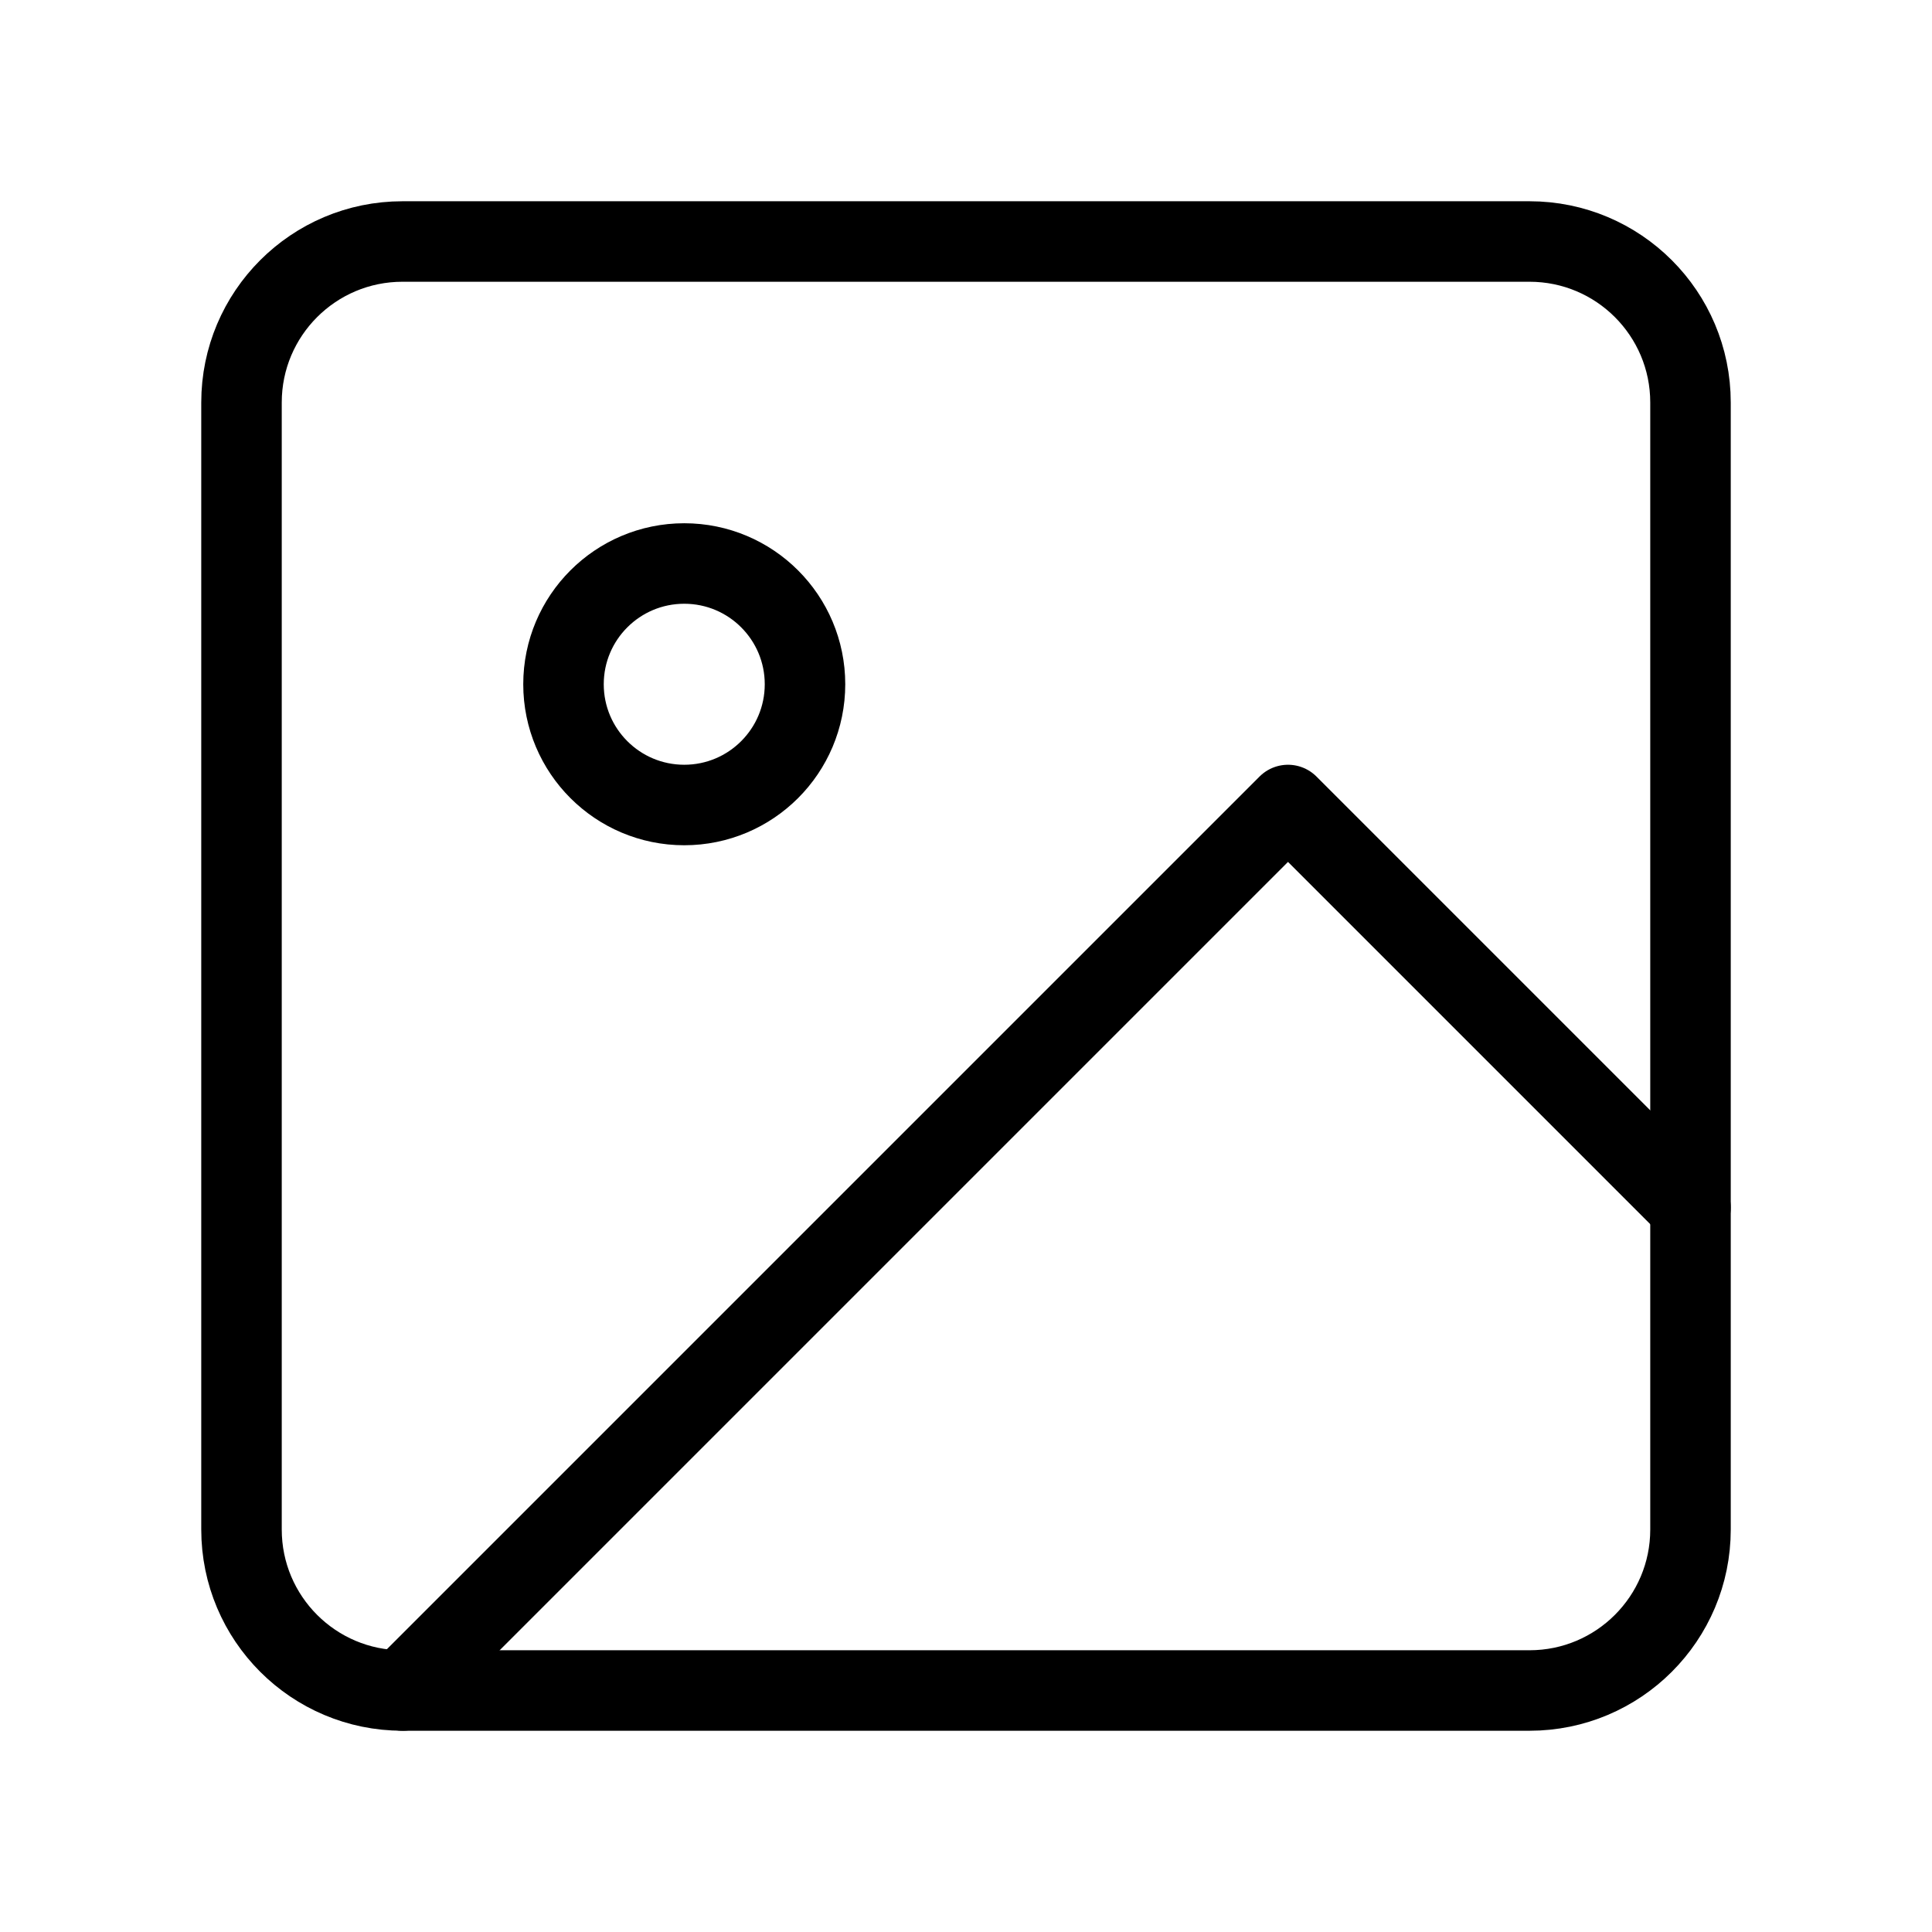
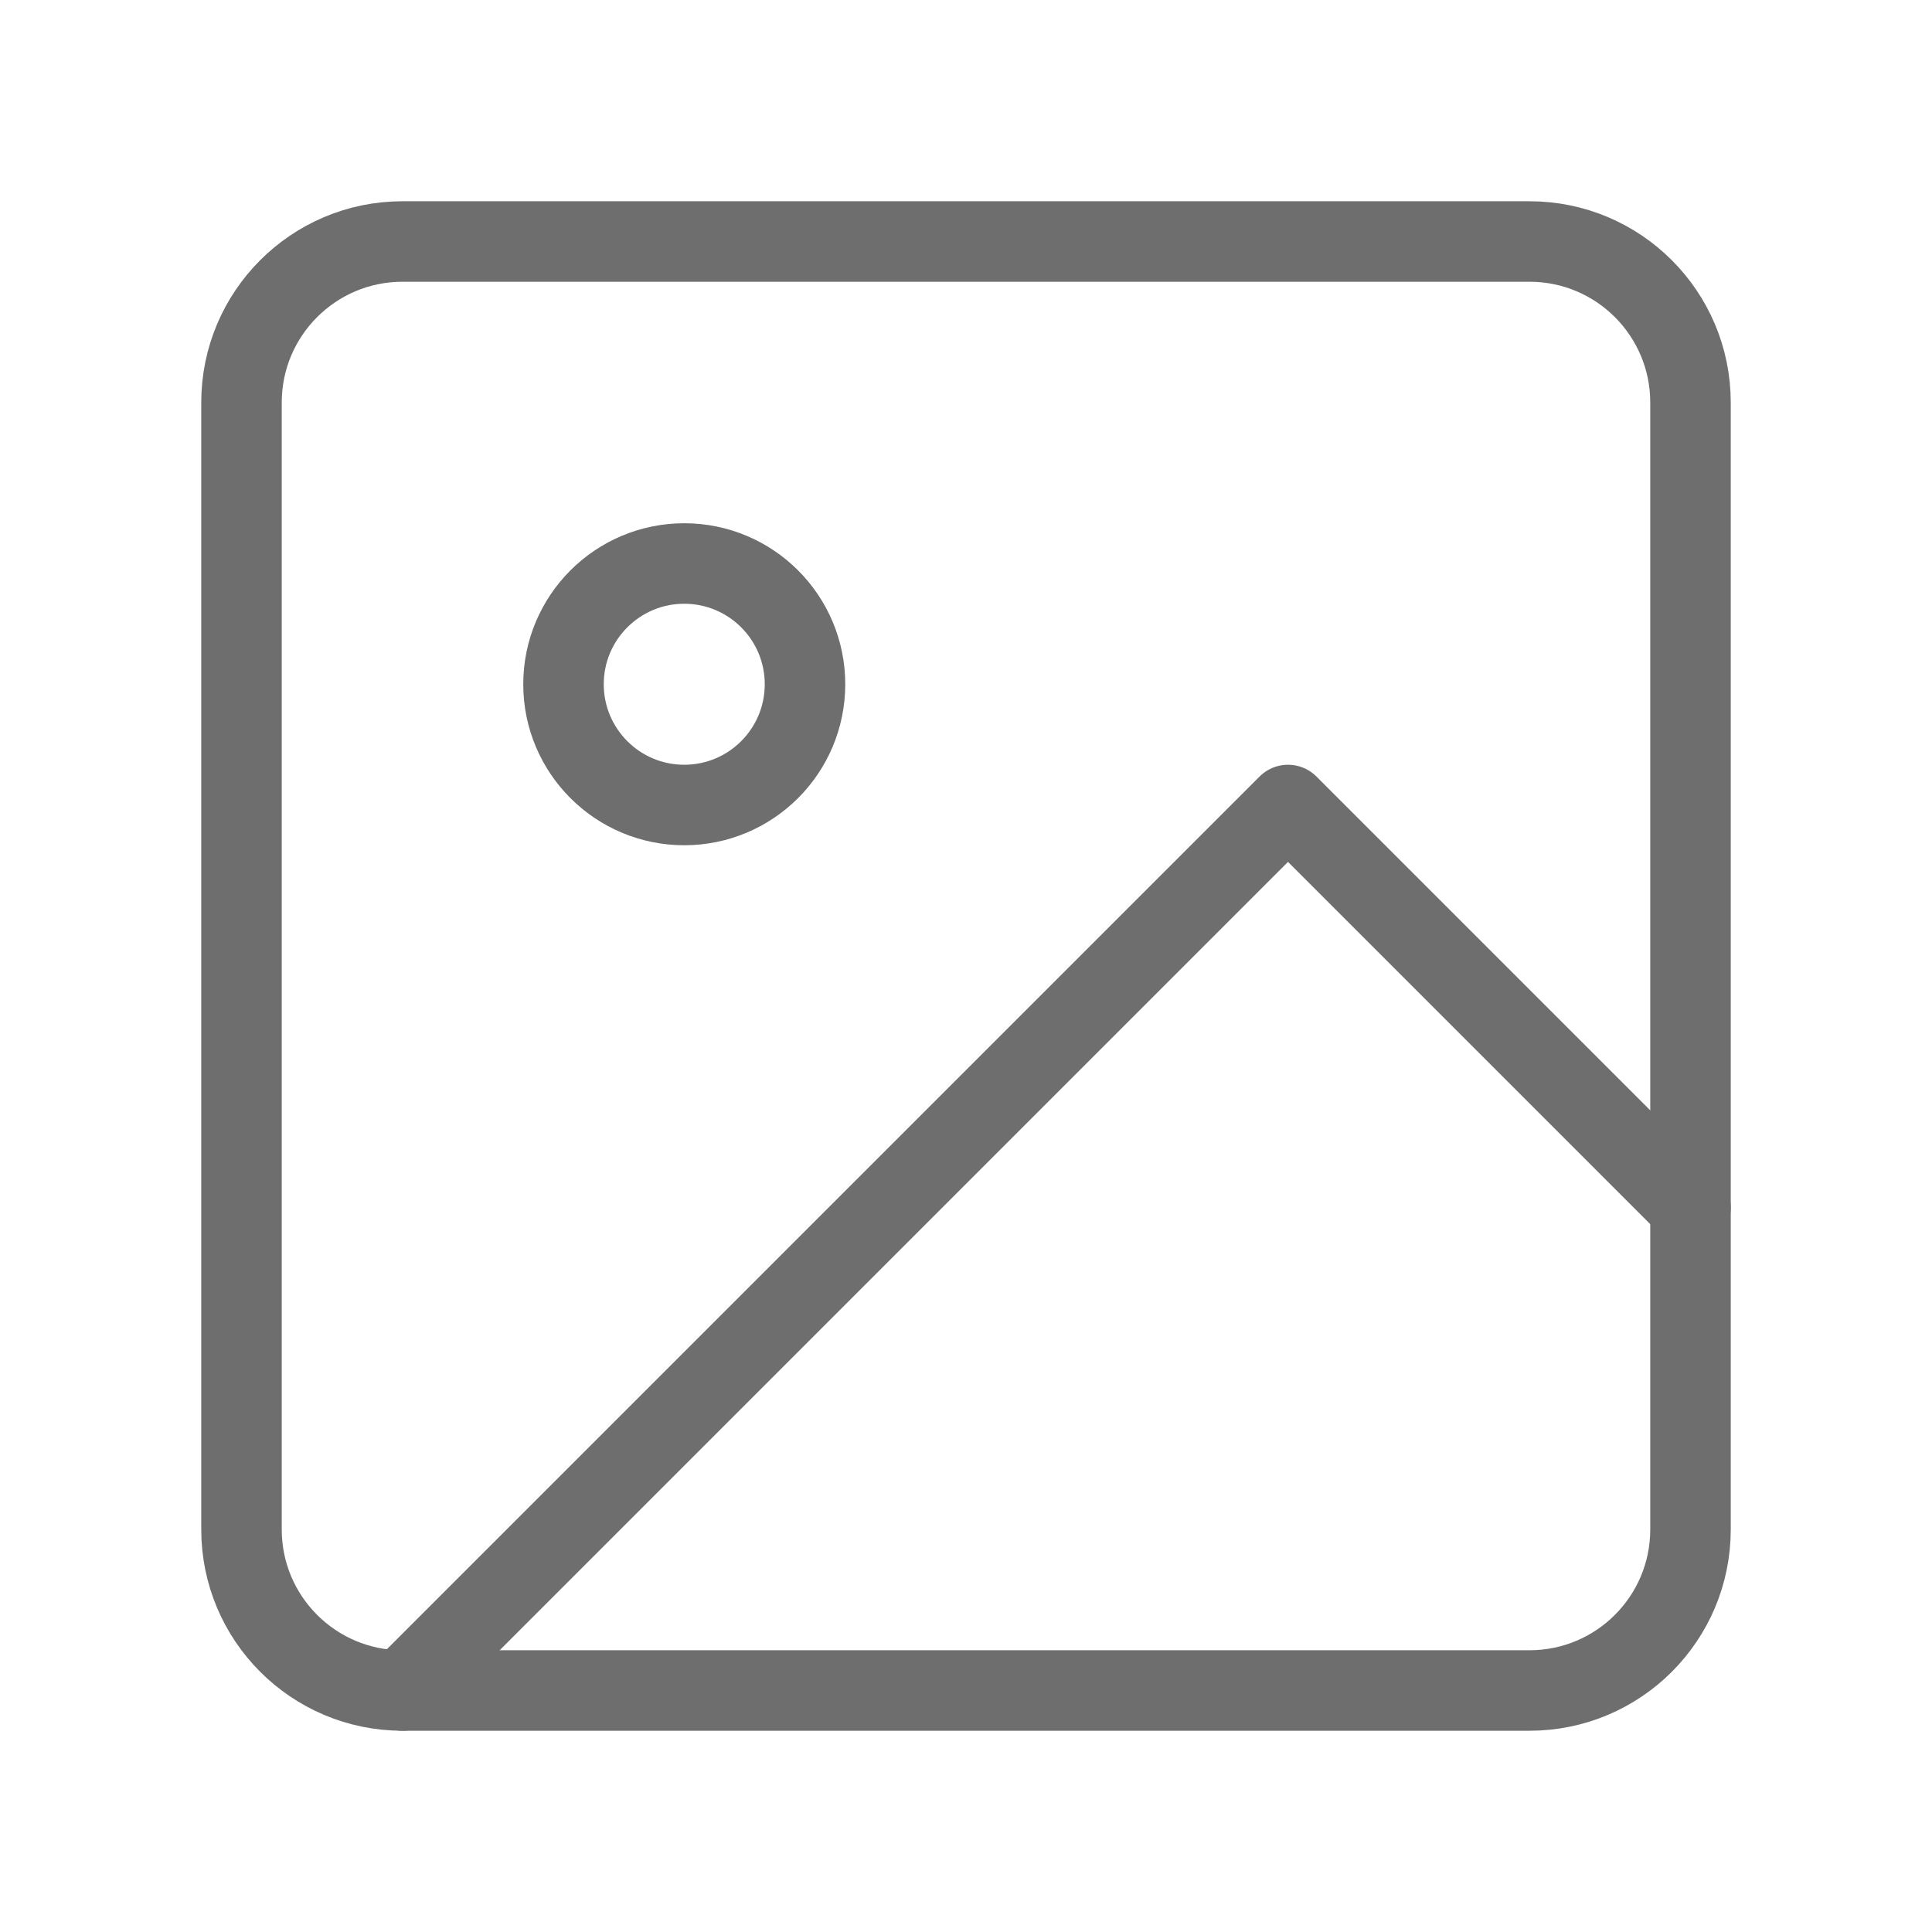
- <svg xmlns="http://www.w3.org/2000/svg" viewBox="0 0 24 24" fill="none" stroke="currentColor" stroke-width="1" stroke-linecap="round" stroke-linejoin="round">
+ <svg xmlns="http://www.w3.org/2000/svg" viewBox="0 0 24 24" fill="none" stroke="#6e6e6e" stroke-width="1" stroke-linecap="round" stroke-linejoin="round">
  <rect x="3" y="3" width="18" height="18" rx="2" ry="2" />
  <circle cx="8.5" cy="8.5" r="1.5" />
  <polyline points="21 15 16 10 5 21" />
</svg>
